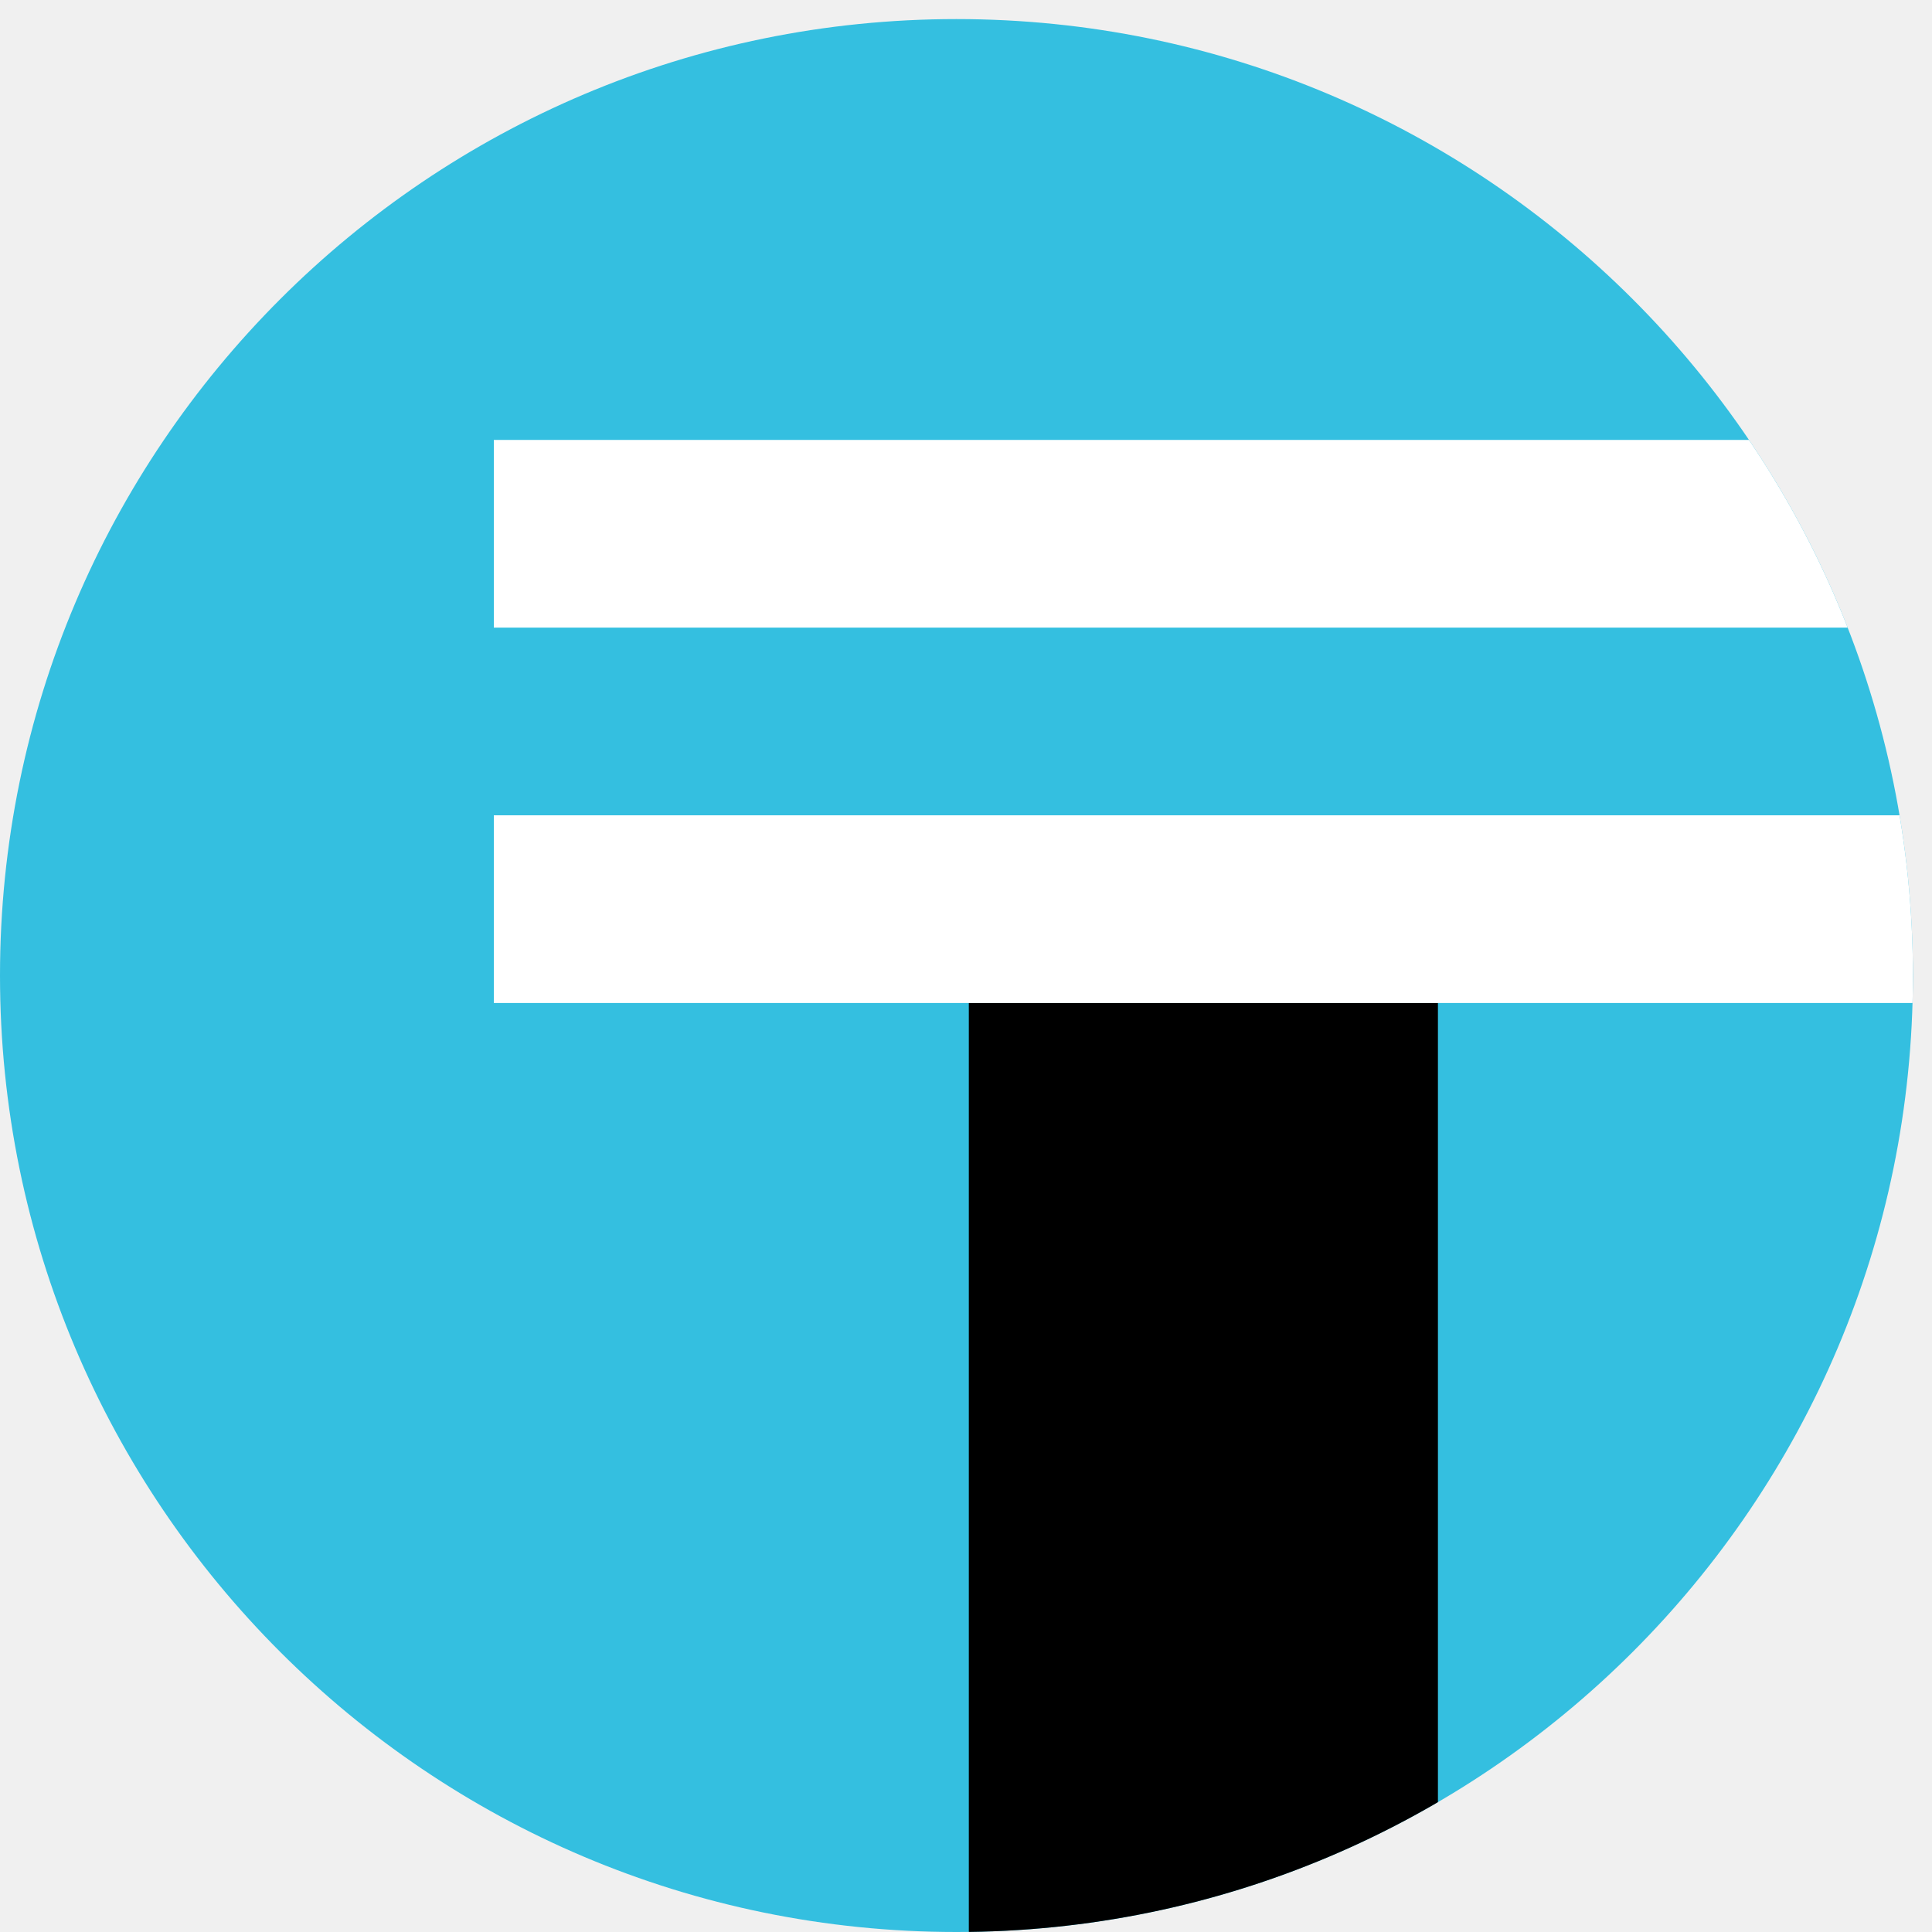
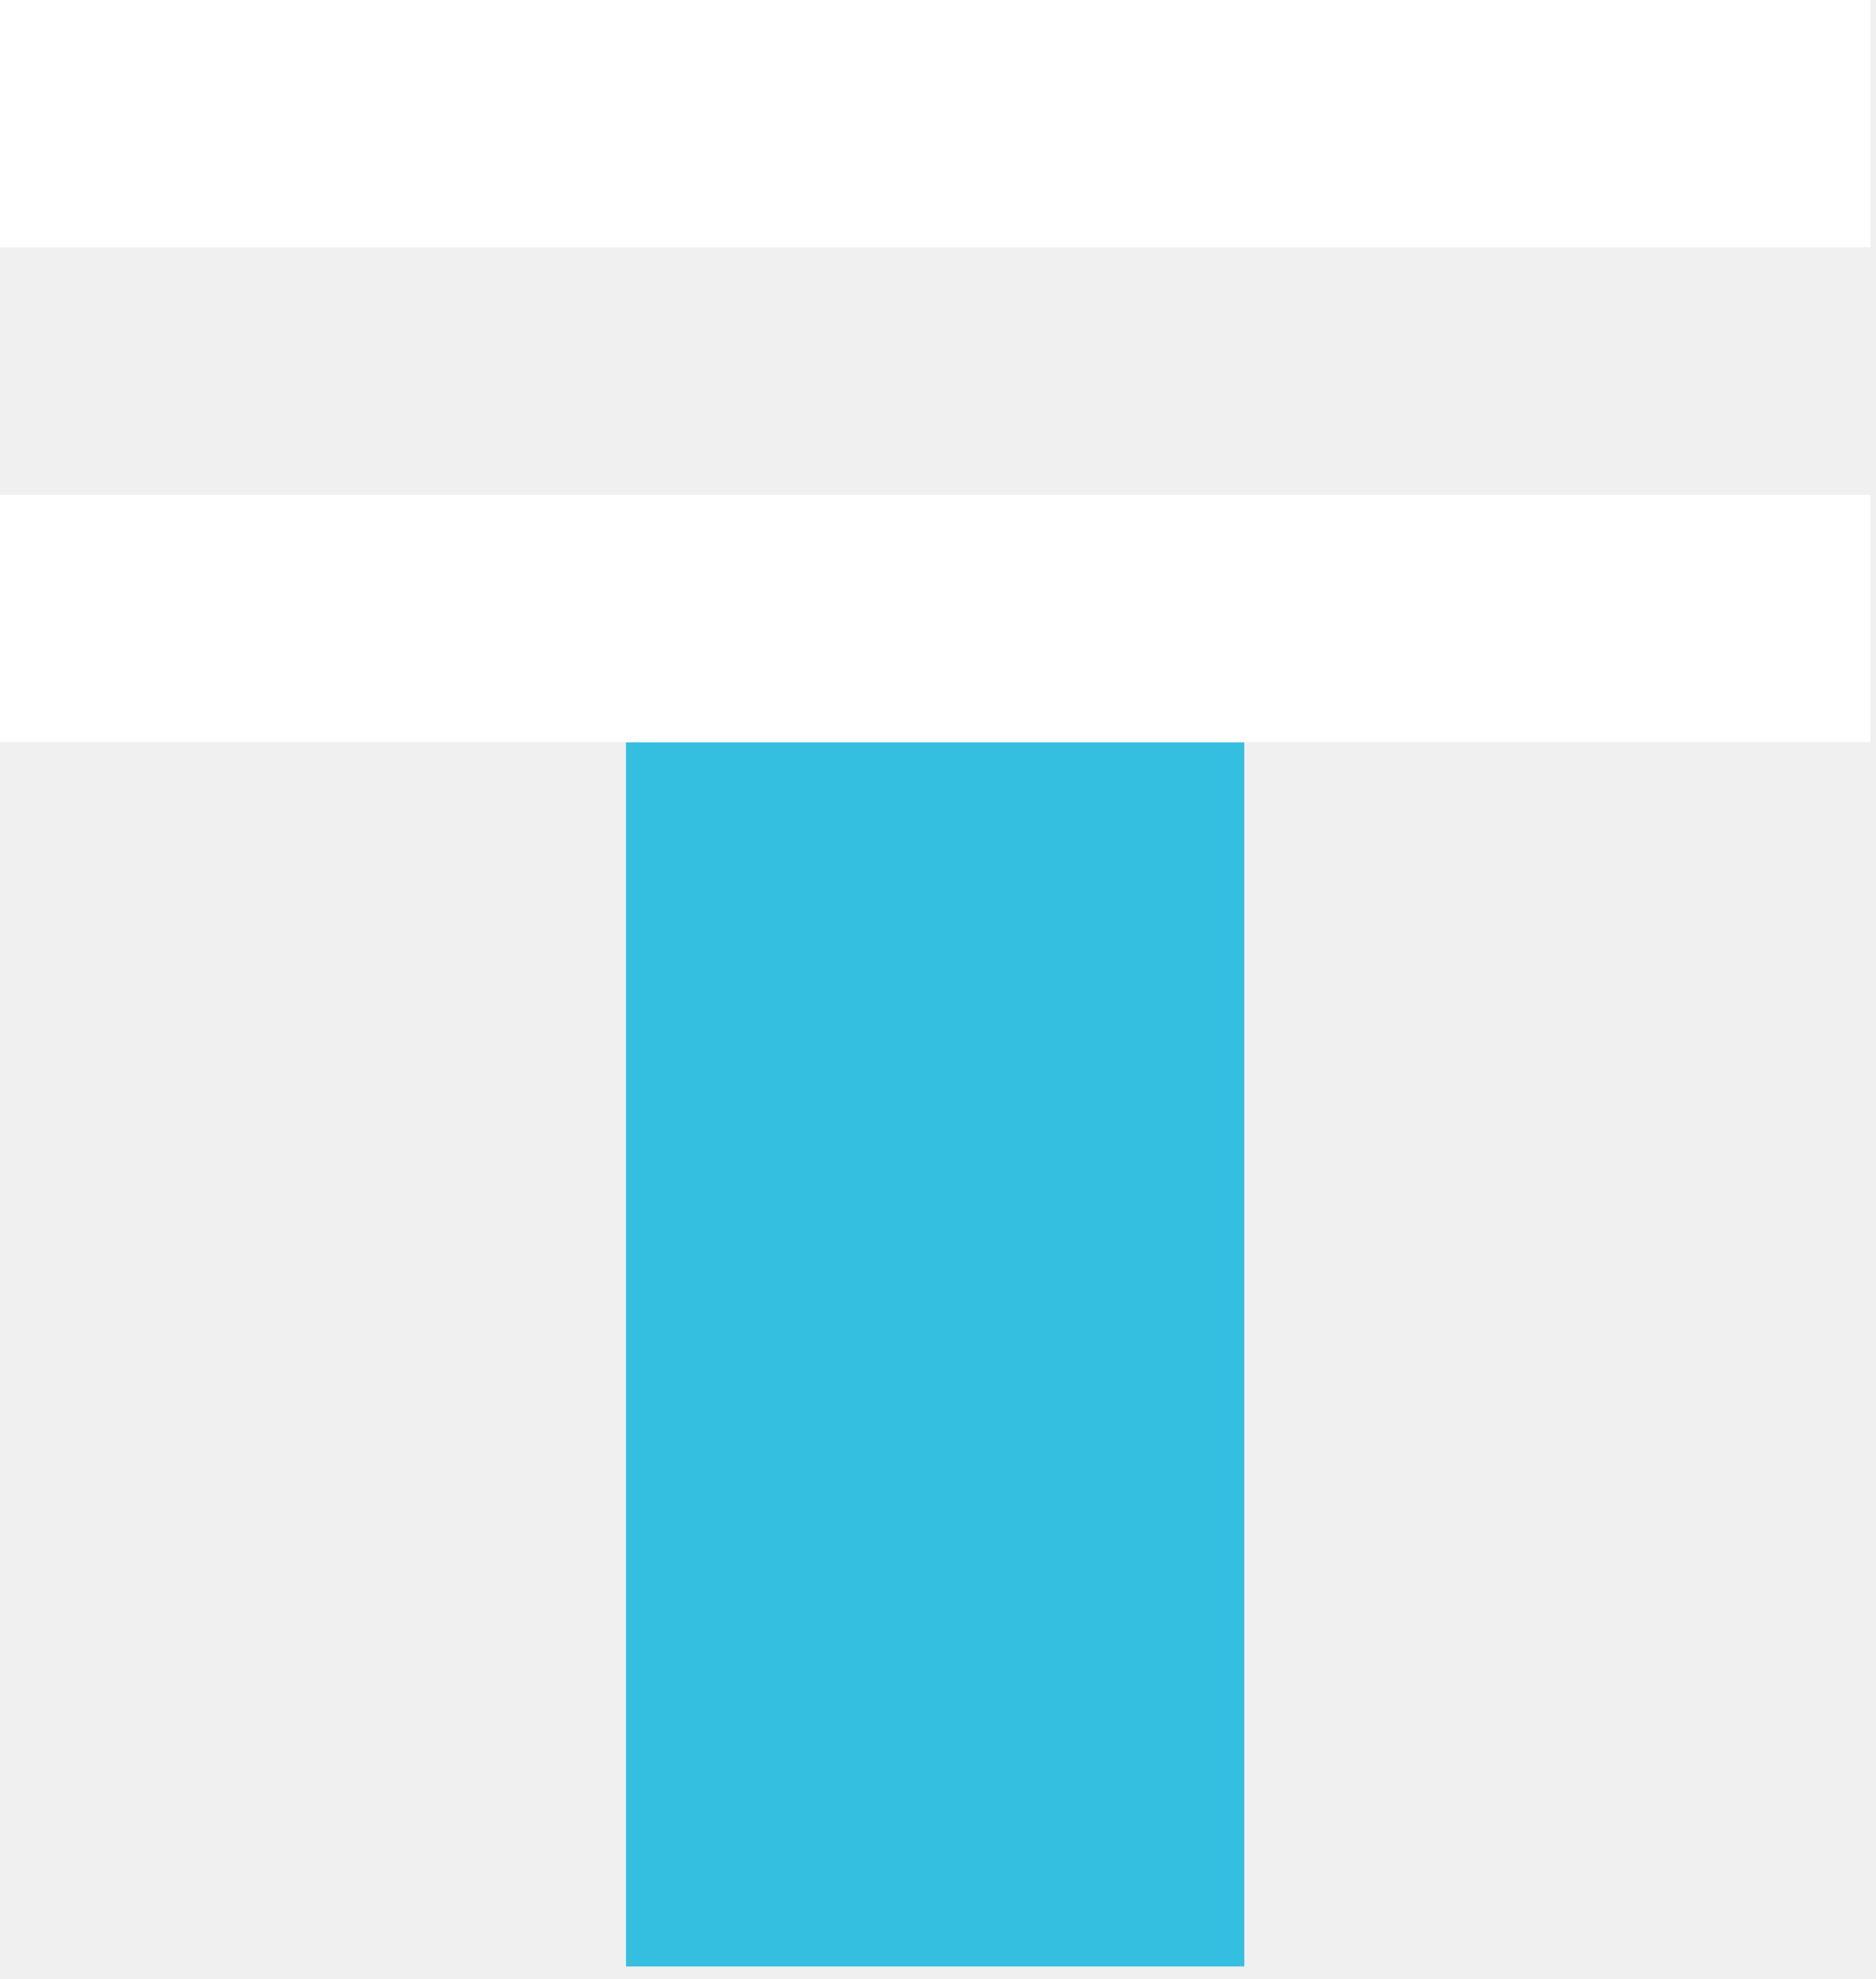
- <svg xmlns="http://www.w3.org/2000/svg" xmlns:xlink="http://www.w3.org/1999/xlink" width="100%" height="100%" viewBox="0 0 82 82">
-   <defs>
-     <path id="tags-mark_color-a" d="M0,41.406 C0,63.826 18.175,82 40.595,82 C63.015,82 81.19,63.826 81.19,41.406 C81.19,18.986 63.015,0.81 40.595,0.81 C18.175,0.81 0,18.986 0,41.406 Z" />
-   </defs>
+ <svg xmlns="http://www.w3.org/2000/svg" width="100%" height="100%" viewBox="0 0 127 134">
  <g fill="none" fill-rule="evenodd">
-     <path fill="#34BFE0" d="M81.19,41.405 C81.19,63.825 63.015,82 40.595,82 C18.175,82 2.84217094e-14,63.825 2.84217094e-14,41.405 C2.84217094e-14,18.985 18.175,0.81 40.595,0.81 C63.015,0.81 81.19,18.985 81.19,41.405" />
-     <mask id="tags-mark_color-b" fill="#fff">
-       <use xlink:href="#tags-mark_color-a" />
-     </mask>
-     <polygon fill="#000" points="41.12 86.272 61.03 86.272 61.03 42.569 41.12 42.569" mask="url(#tags-mark_color-b)" />
-     <polygon fill="#FFF" points="20.96 26.638 81.19 26.638 81.19 18.672 20.96 18.672" mask="url(#tags-mark_color-b)" />
-     <polygon fill="#FFF" points="20.96 42.57 81.19 42.57 81.19 34.604 20.96 34.604" mask="url(#tags-mark_color-b)" />
+     <polygon fill="#34BFE0" points="42.39 133.152 84.258 133.152 84.258 50.252 42.39 50.252" />
+     <polygon fill="#FFF" points="0 16.75 126.649 16.75 126.649 0 0 0" />
+     <polygon fill="#FFF" points="0 50.252 126.649 50.252 126.649 33.503 0 33.503" />
  </g>
</svg>
